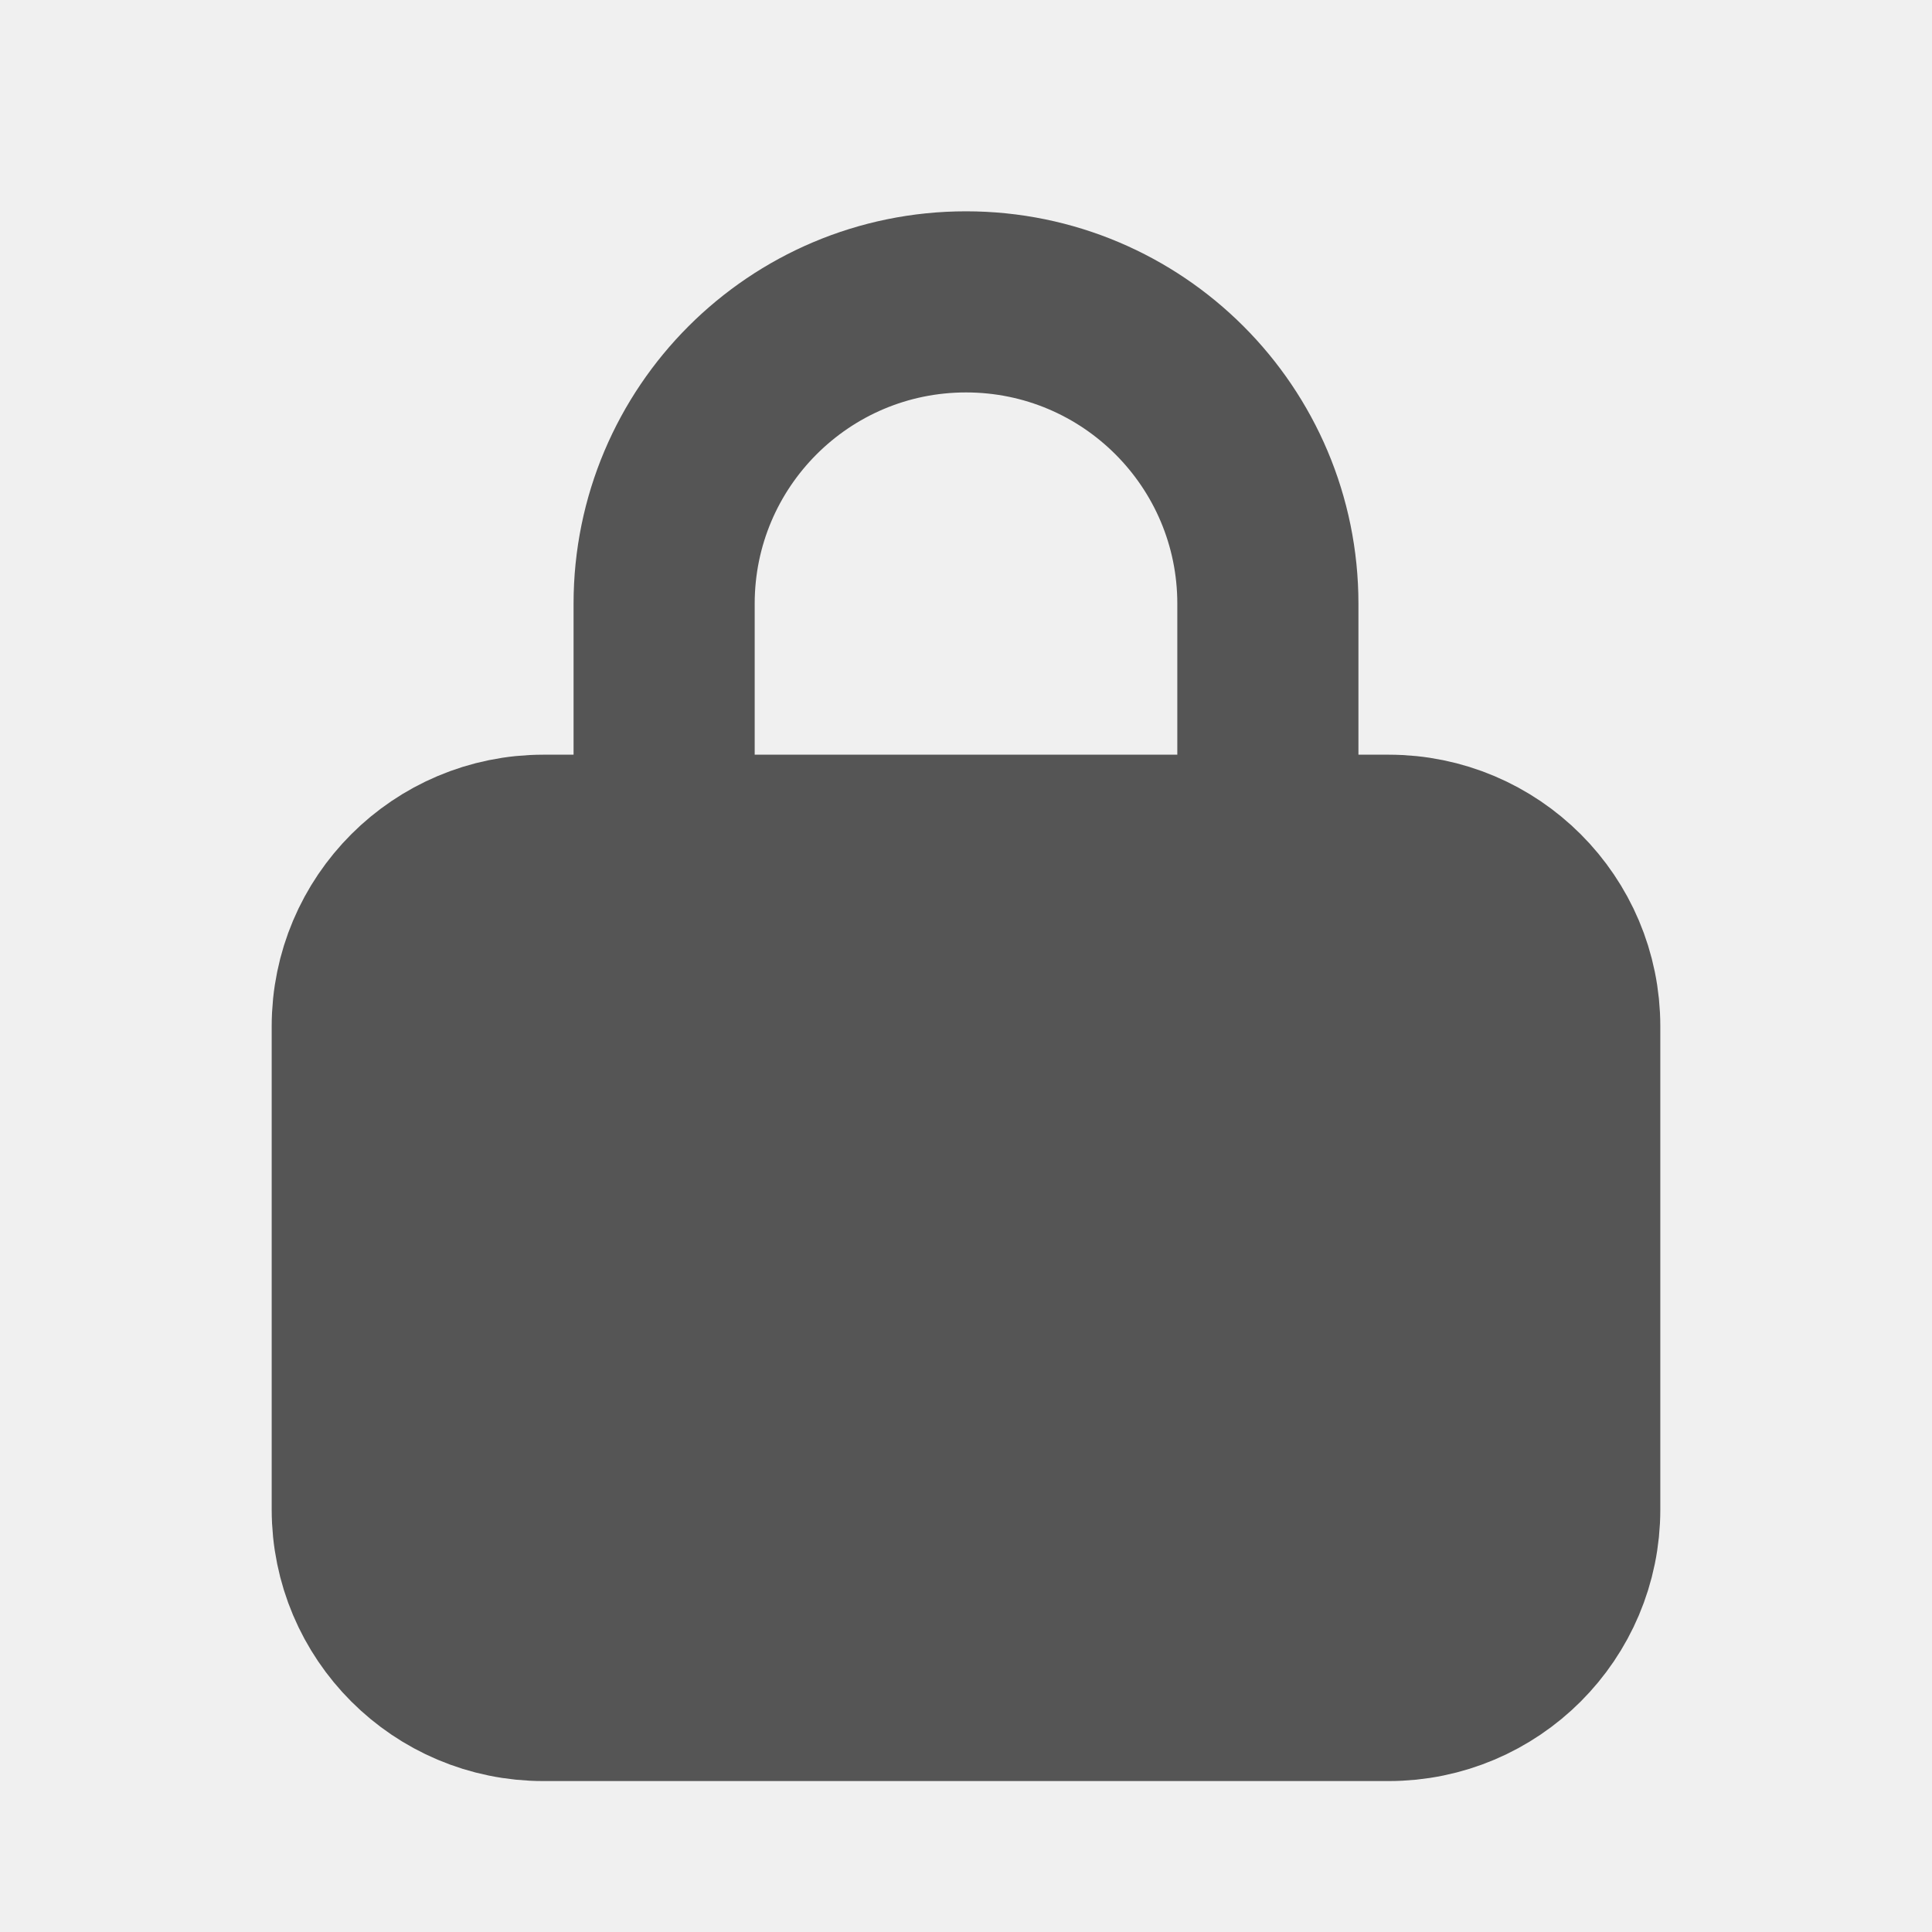
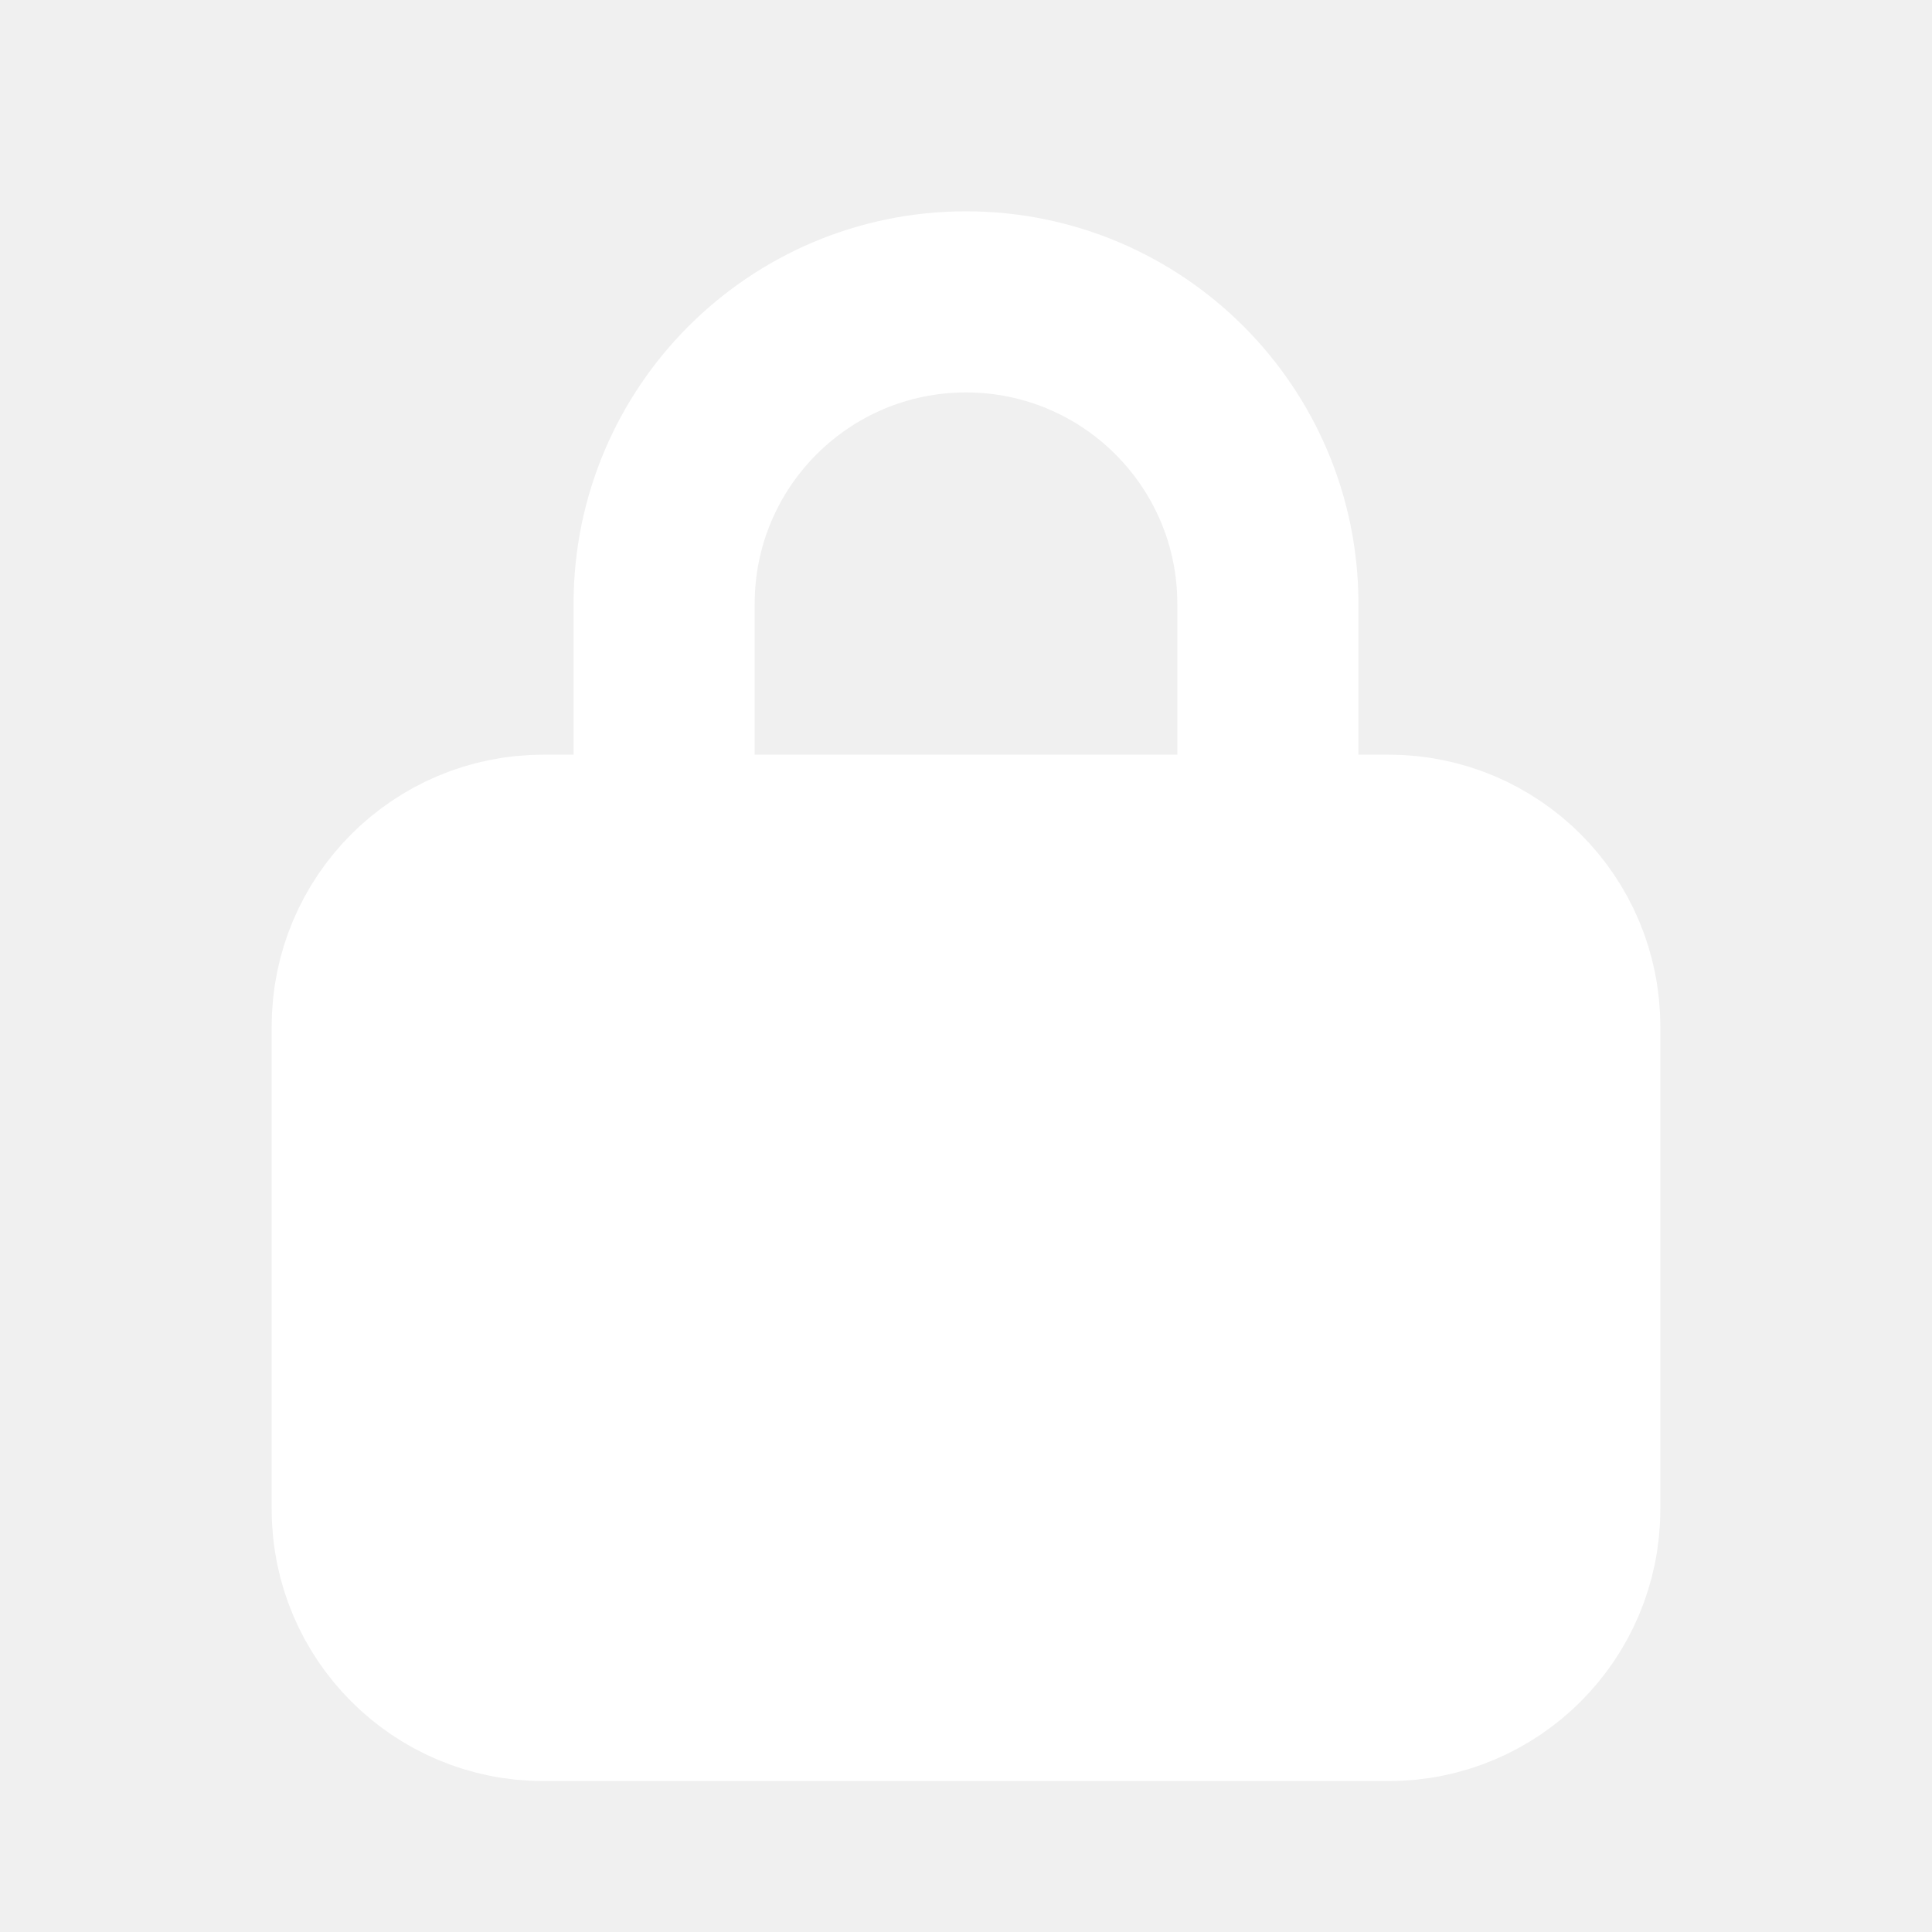
- <svg xmlns="http://www.w3.org/2000/svg" width="16" height="16" viewBox="0 0 16 16" fill="none" stroke="#555555" stroke-width="1.5" stroke-linecap="round" stroke-linejoin="round">
-   <rect x="3" y="7" width="10" height="7" rx="1.5" fill="#555555" />
+ <svg xmlns="http://www.w3.org/2000/svg" width="16" height="16" viewBox="0 0 16 16" fill="none" stroke="#ffffff" stroke-width="1.5" stroke-linecap="round" stroke-linejoin="round">
+   <rect x="3" y="7" width="10" height="7" rx="1.5" fill="#ffffff" />
  <path d="M5.5 7V5a2.5 2.5 0 0 1 5 0v2" />
</svg>
